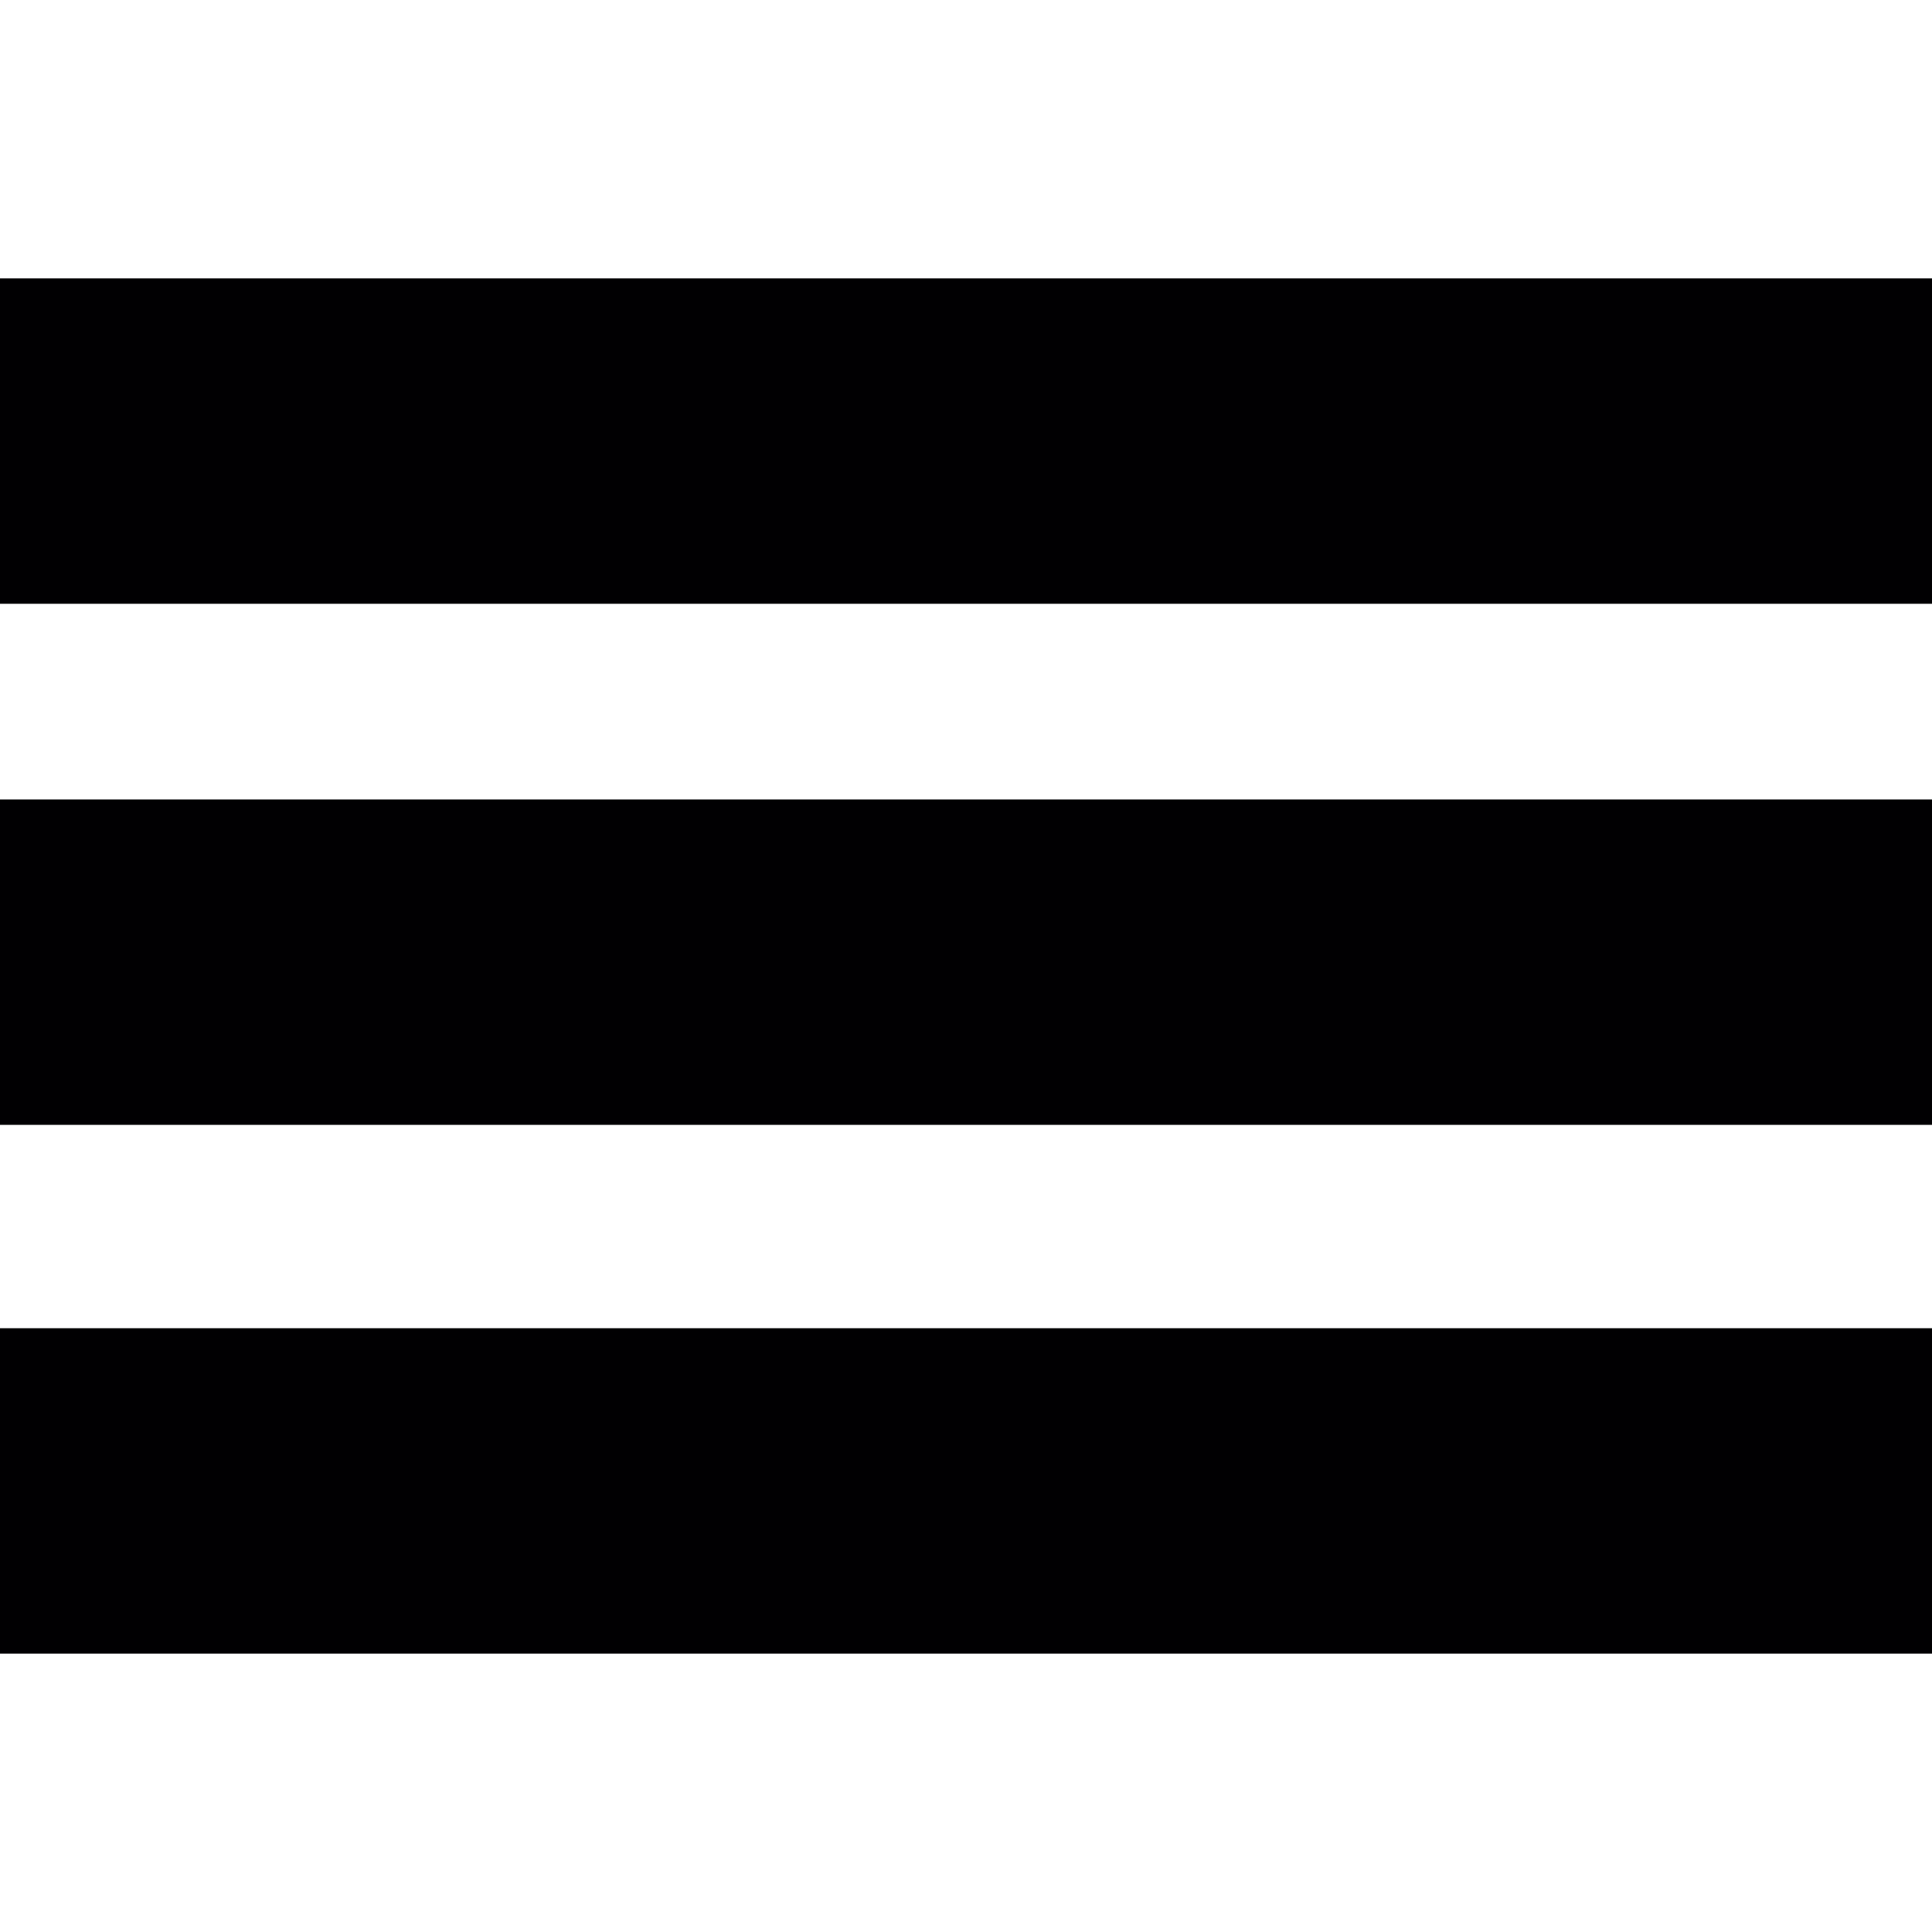
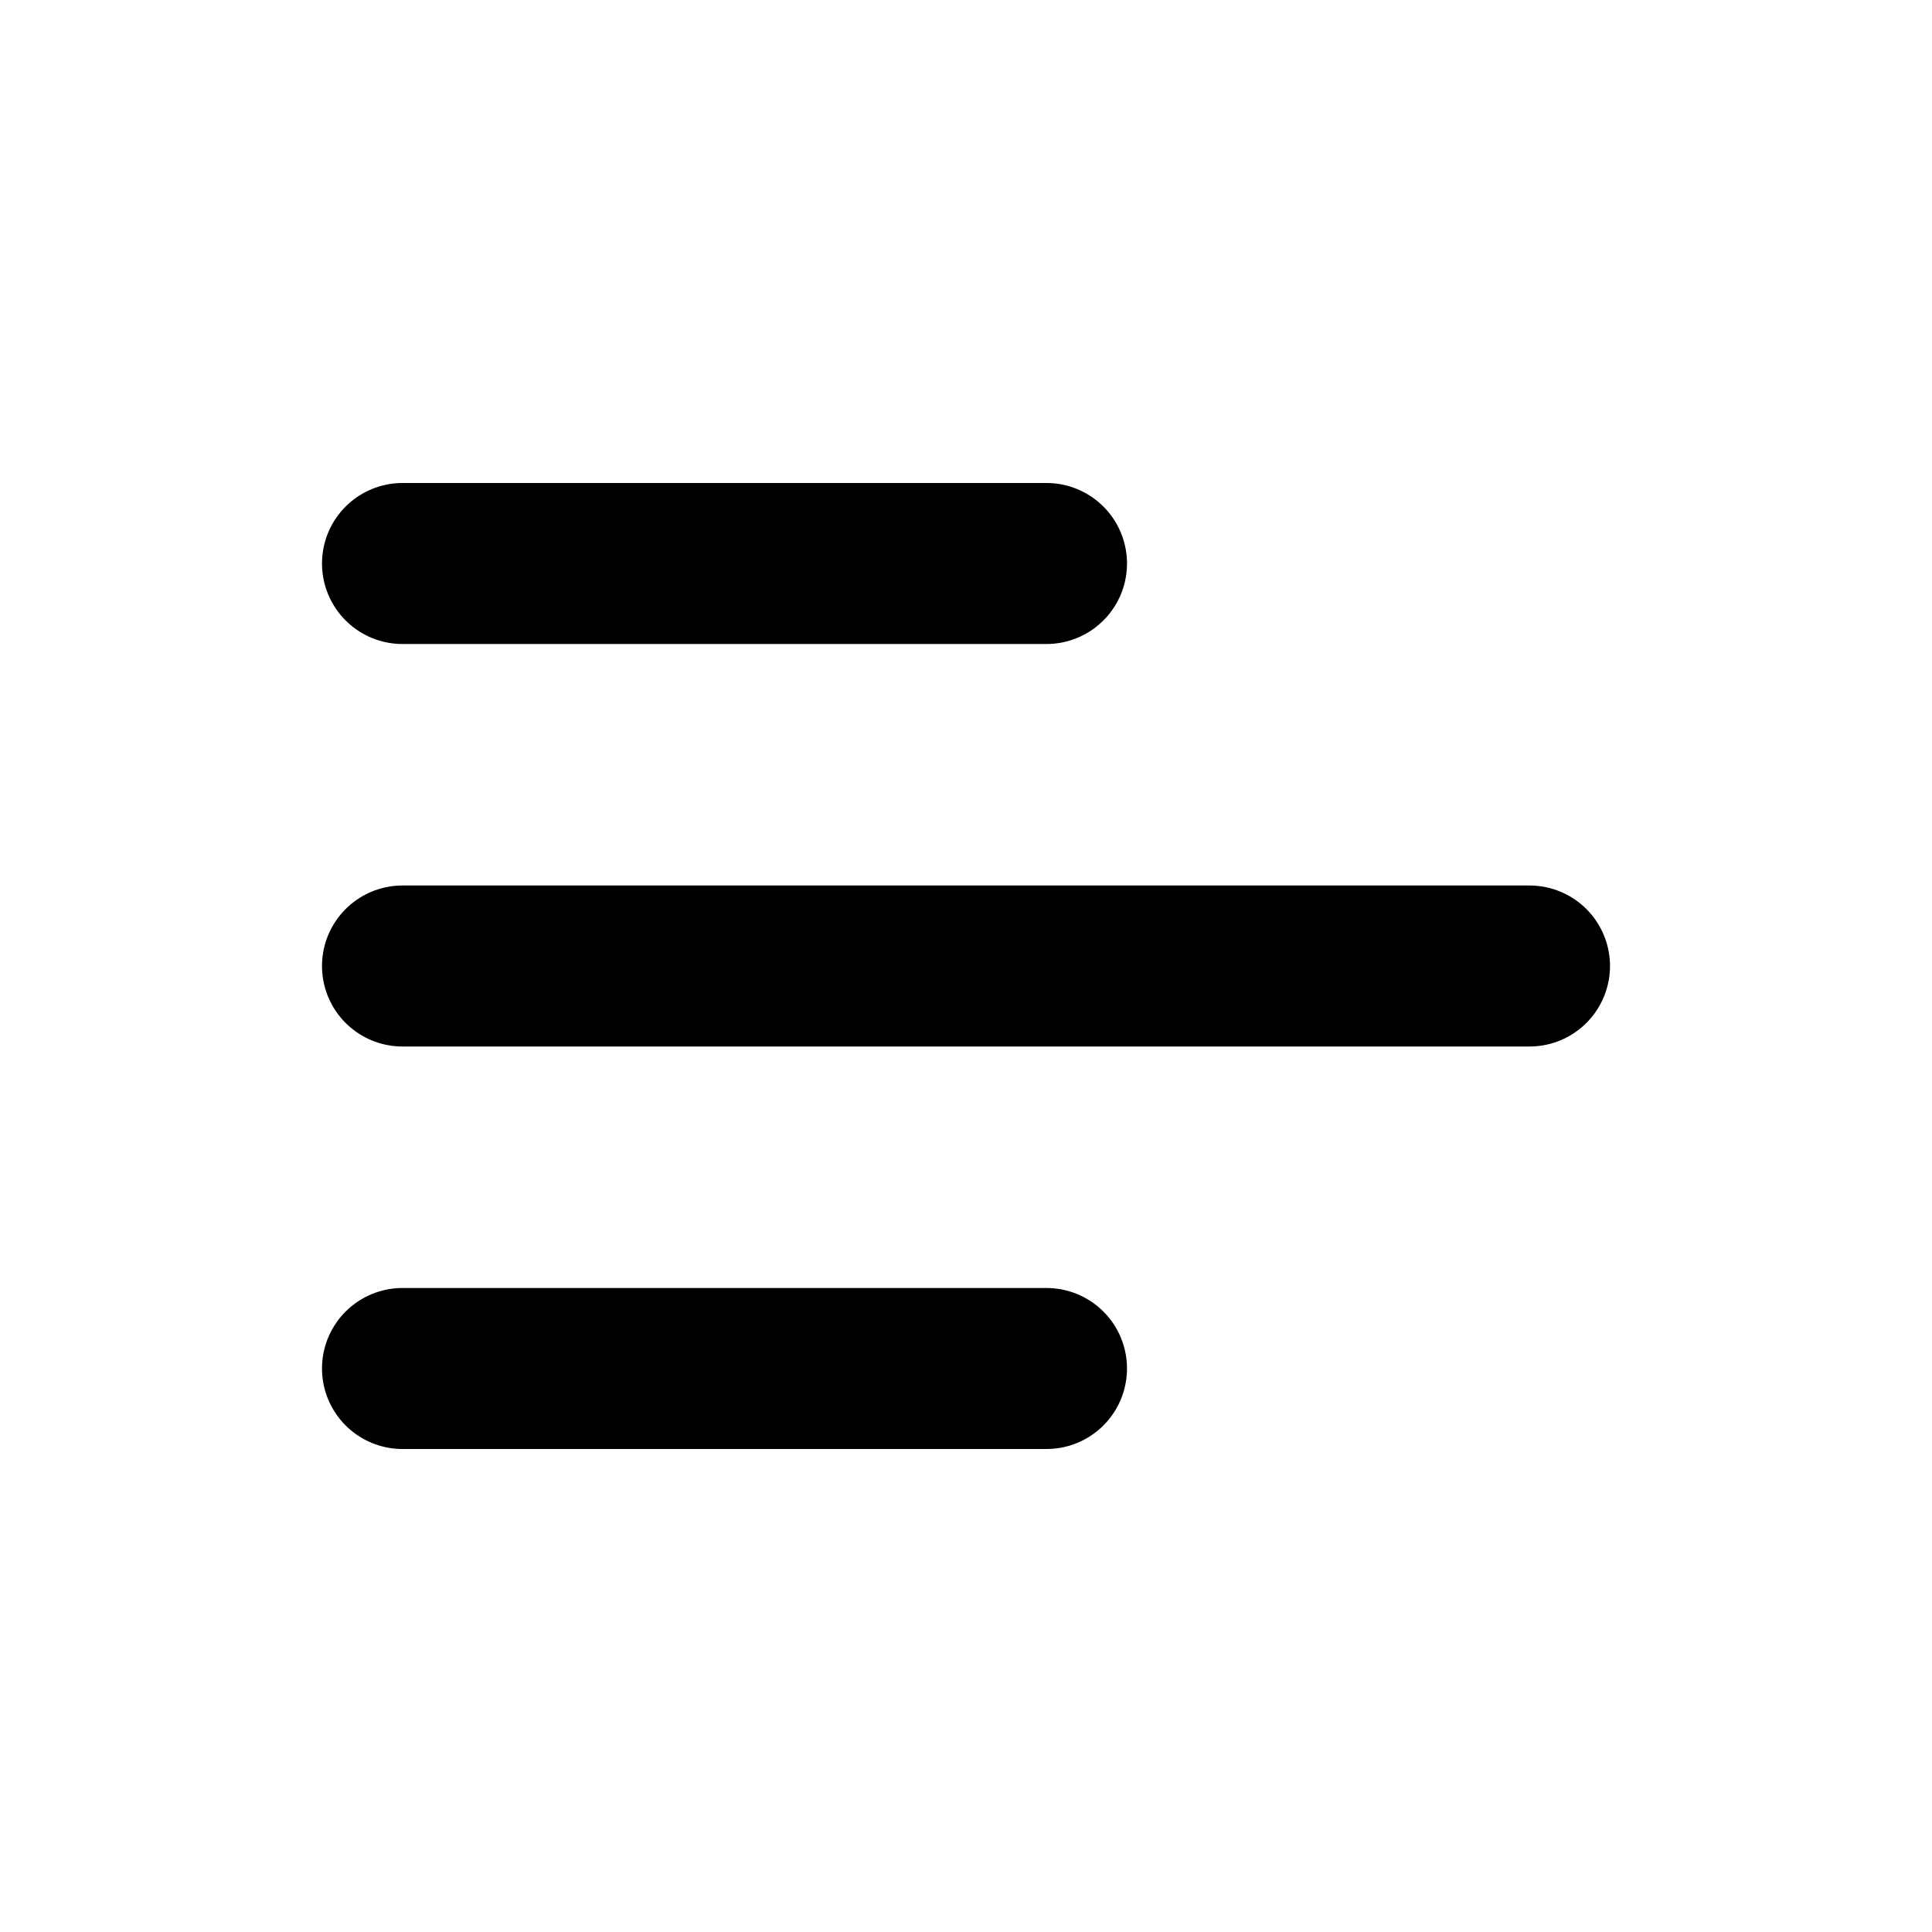
- <svg xmlns="http://www.w3.org/2000/svg" version="1.1" id="Capa_1" viewBox="0 0 283.426 283.426" xml:space="preserve">
-   <g>
-     <rect x="0" y="40.84" style="fill:#010002;" width="283.426" height="47.735" />
-     <rect x="0" y="117.282" style="fill:#010002;" width="283.426" height="47.735" />
-     <rect x="0" y="194.851" style="fill:#010002;" width="283.426" height="47.735" />
+ <svg xmlns="http://www.w3.org/2000/svg" width="800px" height="800px" viewBox="0 0 24 24" fill="none">
+   <g id="Menu / Menu_Alt_03">
+     <path id="Vector" d="M5 17H13M5 12H19M5 7H13" stroke="#000000" stroke-width="2" stroke-linecap="round" stroke-linejoin="round" />
  </g>
</svg>
